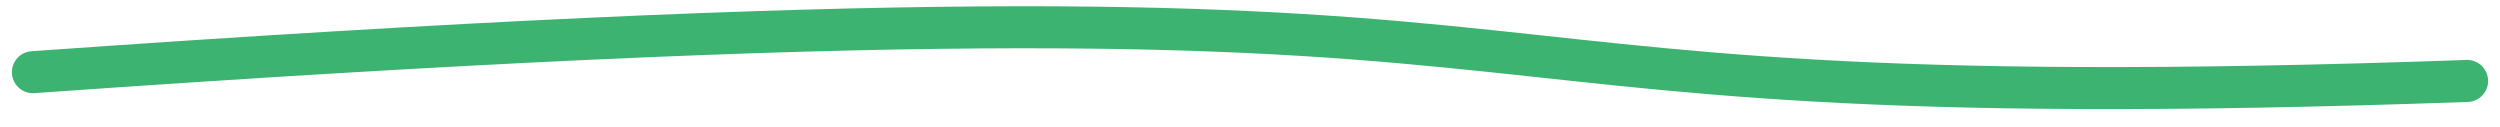
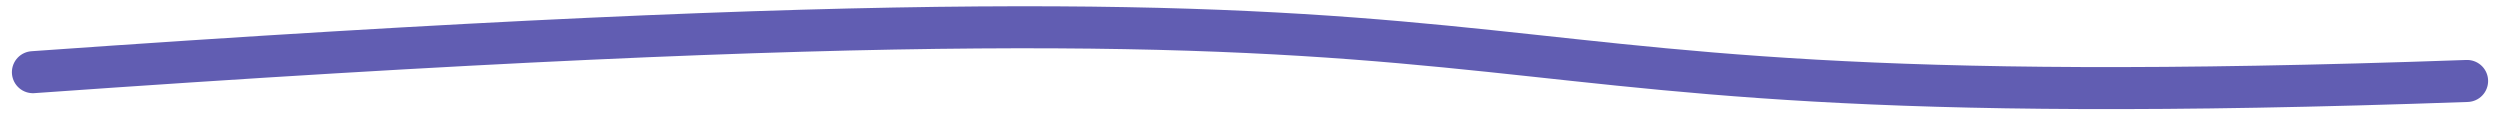
- <svg xmlns="http://www.w3.org/2000/svg" preserveAspectRatio="none" width="119" height="6" viewBox="0 0 119 6">
-   <path d="M117.434 3.853C59.027 5.933 84.784-2.46 1.566 3.436" stroke="#3CB370" stroke-width="2" fill="none" stroke-linecap="round" />
+ <svg xmlns="http://www.w3.org/2000/svg" version="1.1" id="Layer_1" x="0px" y="0px" width="119px" height="6px" viewBox="0 0 119 6" enable-background="new 0 0 119 6" xml:space="preserve">
+   <path fill="none" stroke="#615DB2" stroke-width="2" stroke-linecap="round" d="M117.434,3.854  C59.027,5.934,84.784-2.46,1.566,3.436" />
</svg>
